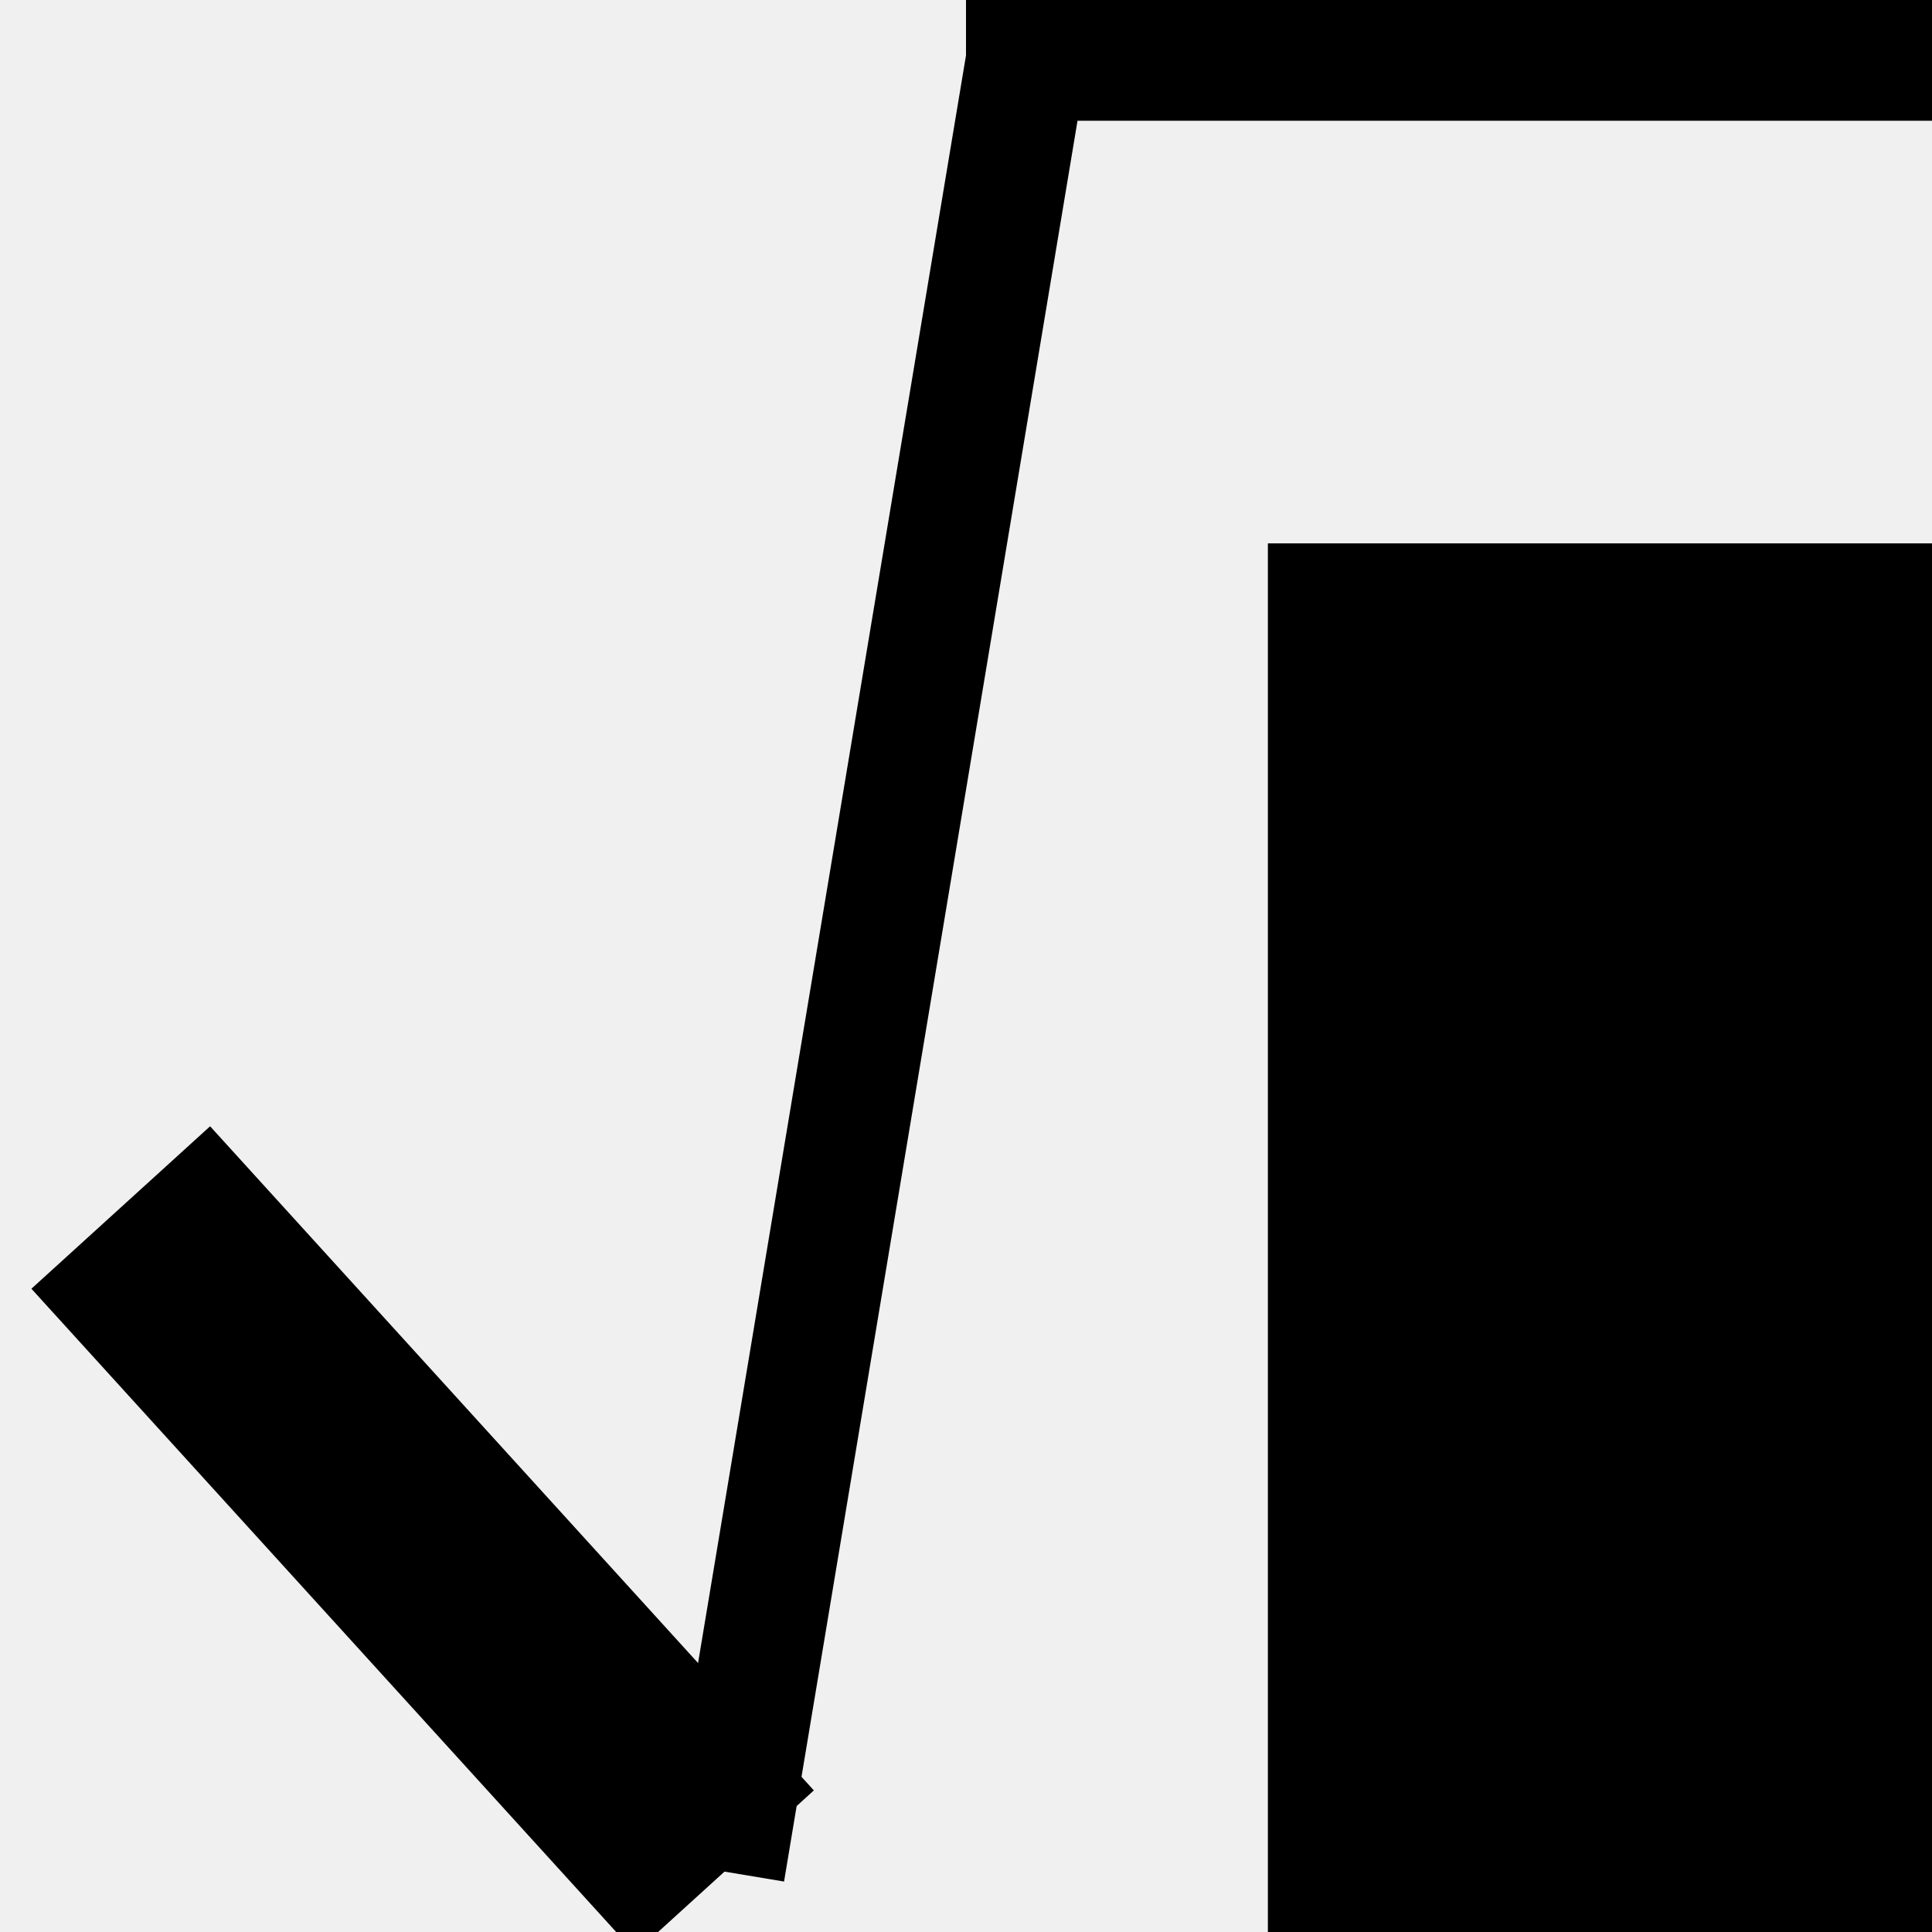
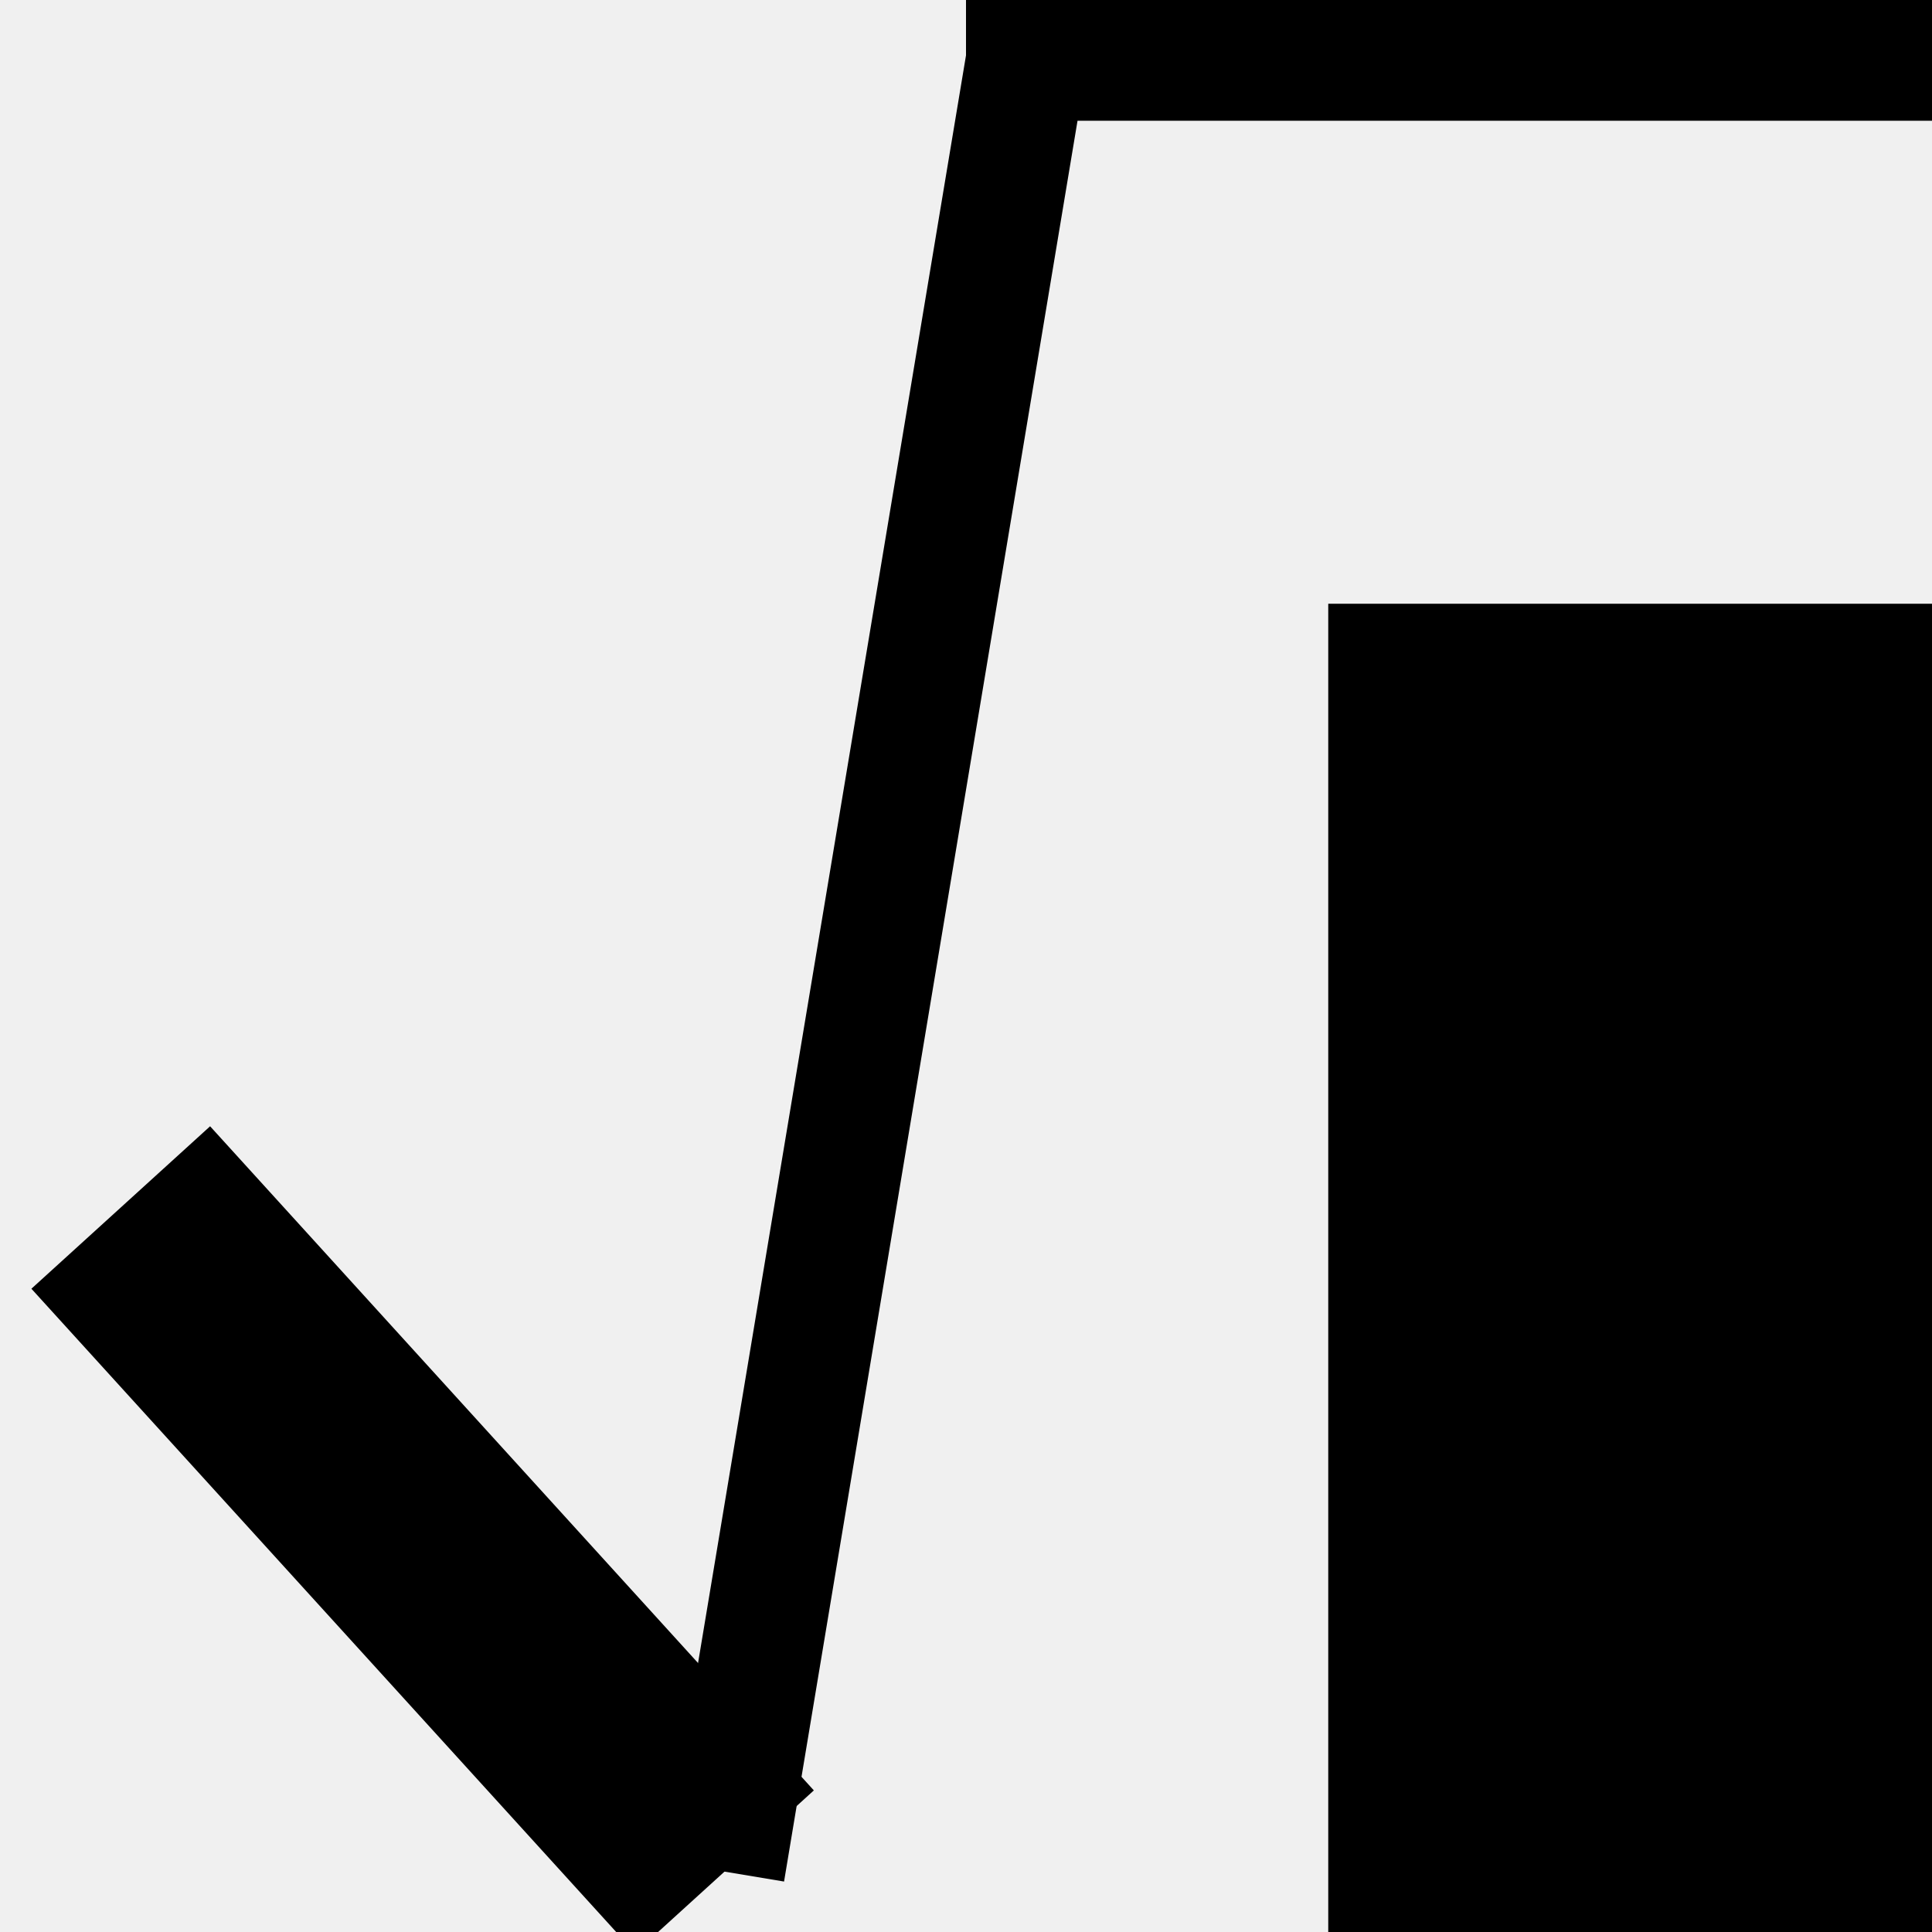
<svg xmlns="http://www.w3.org/2000/svg" width="16" height="16" viewBox="0 0 16 16" version="1.1" id="svg17">
  <defs id="defs10">
    <g id="g8">
      <symbol overflow="visible" id="glyph0-0">
        <path style="stroke:none" d="" id="path2" />
      </symbol>
      <symbol overflow="visible" id="glyph0-1">
        <path style="stroke:none" d="m 4.891,-7.547 c 0,-0.219 0,-0.438 -0.234,-0.438 -0.25,0 -0.25,0.25 -0.25,0.438 v 7.062 h -3.312 c -0.188,0 -0.438,0 -0.438,0.25 C 0.656,0 0.906,0 1.094,0 h 7.125 c 0.203,0 0.422,0 0.422,-0.234 0,-0.25 -0.219,-0.25 -0.422,-0.25 H 4.891 Z m 0,0" id="path5" />
      </symbol>
    </g>
  </defs>
  <g id="surface1">
    <g style="fill:#000000;fill-opacity:1" id="g14">
-       <rect style="fill:#000000;stroke:#ffffff;stroke-width:3.39912e-08;stroke-linejoin:bevel" id="rect381" width="5.5" height="11.5" x="10.5" y="4.5" />
+       <rect style="fill:#000000;stroke:#ffffff;stroke-width:3.16969e-08;stroke-linejoin:bevel" id="rect381" width="5" height="11" x="11" y="5" />
      <path style="fill:#000000;fill-opacity:0;stroke:#000000;stroke-width:2;stroke-dasharray:none" d="m 1,10 5,5.5" id="path1207" />
      <path style="fill:#000000;fill-opacity:0;stroke:#000000;stroke-width:1;stroke-dasharray:none" d="M 8.5,0.5 6,15.5" id="path1209" />
      <path style="fill:#000000;fill-opacity:0;stroke:#000000;stroke-width:1;stroke-dasharray:none" d="m 8,0.5 h 8" id="path1211" />
    </g>
  </g>
</svg>
